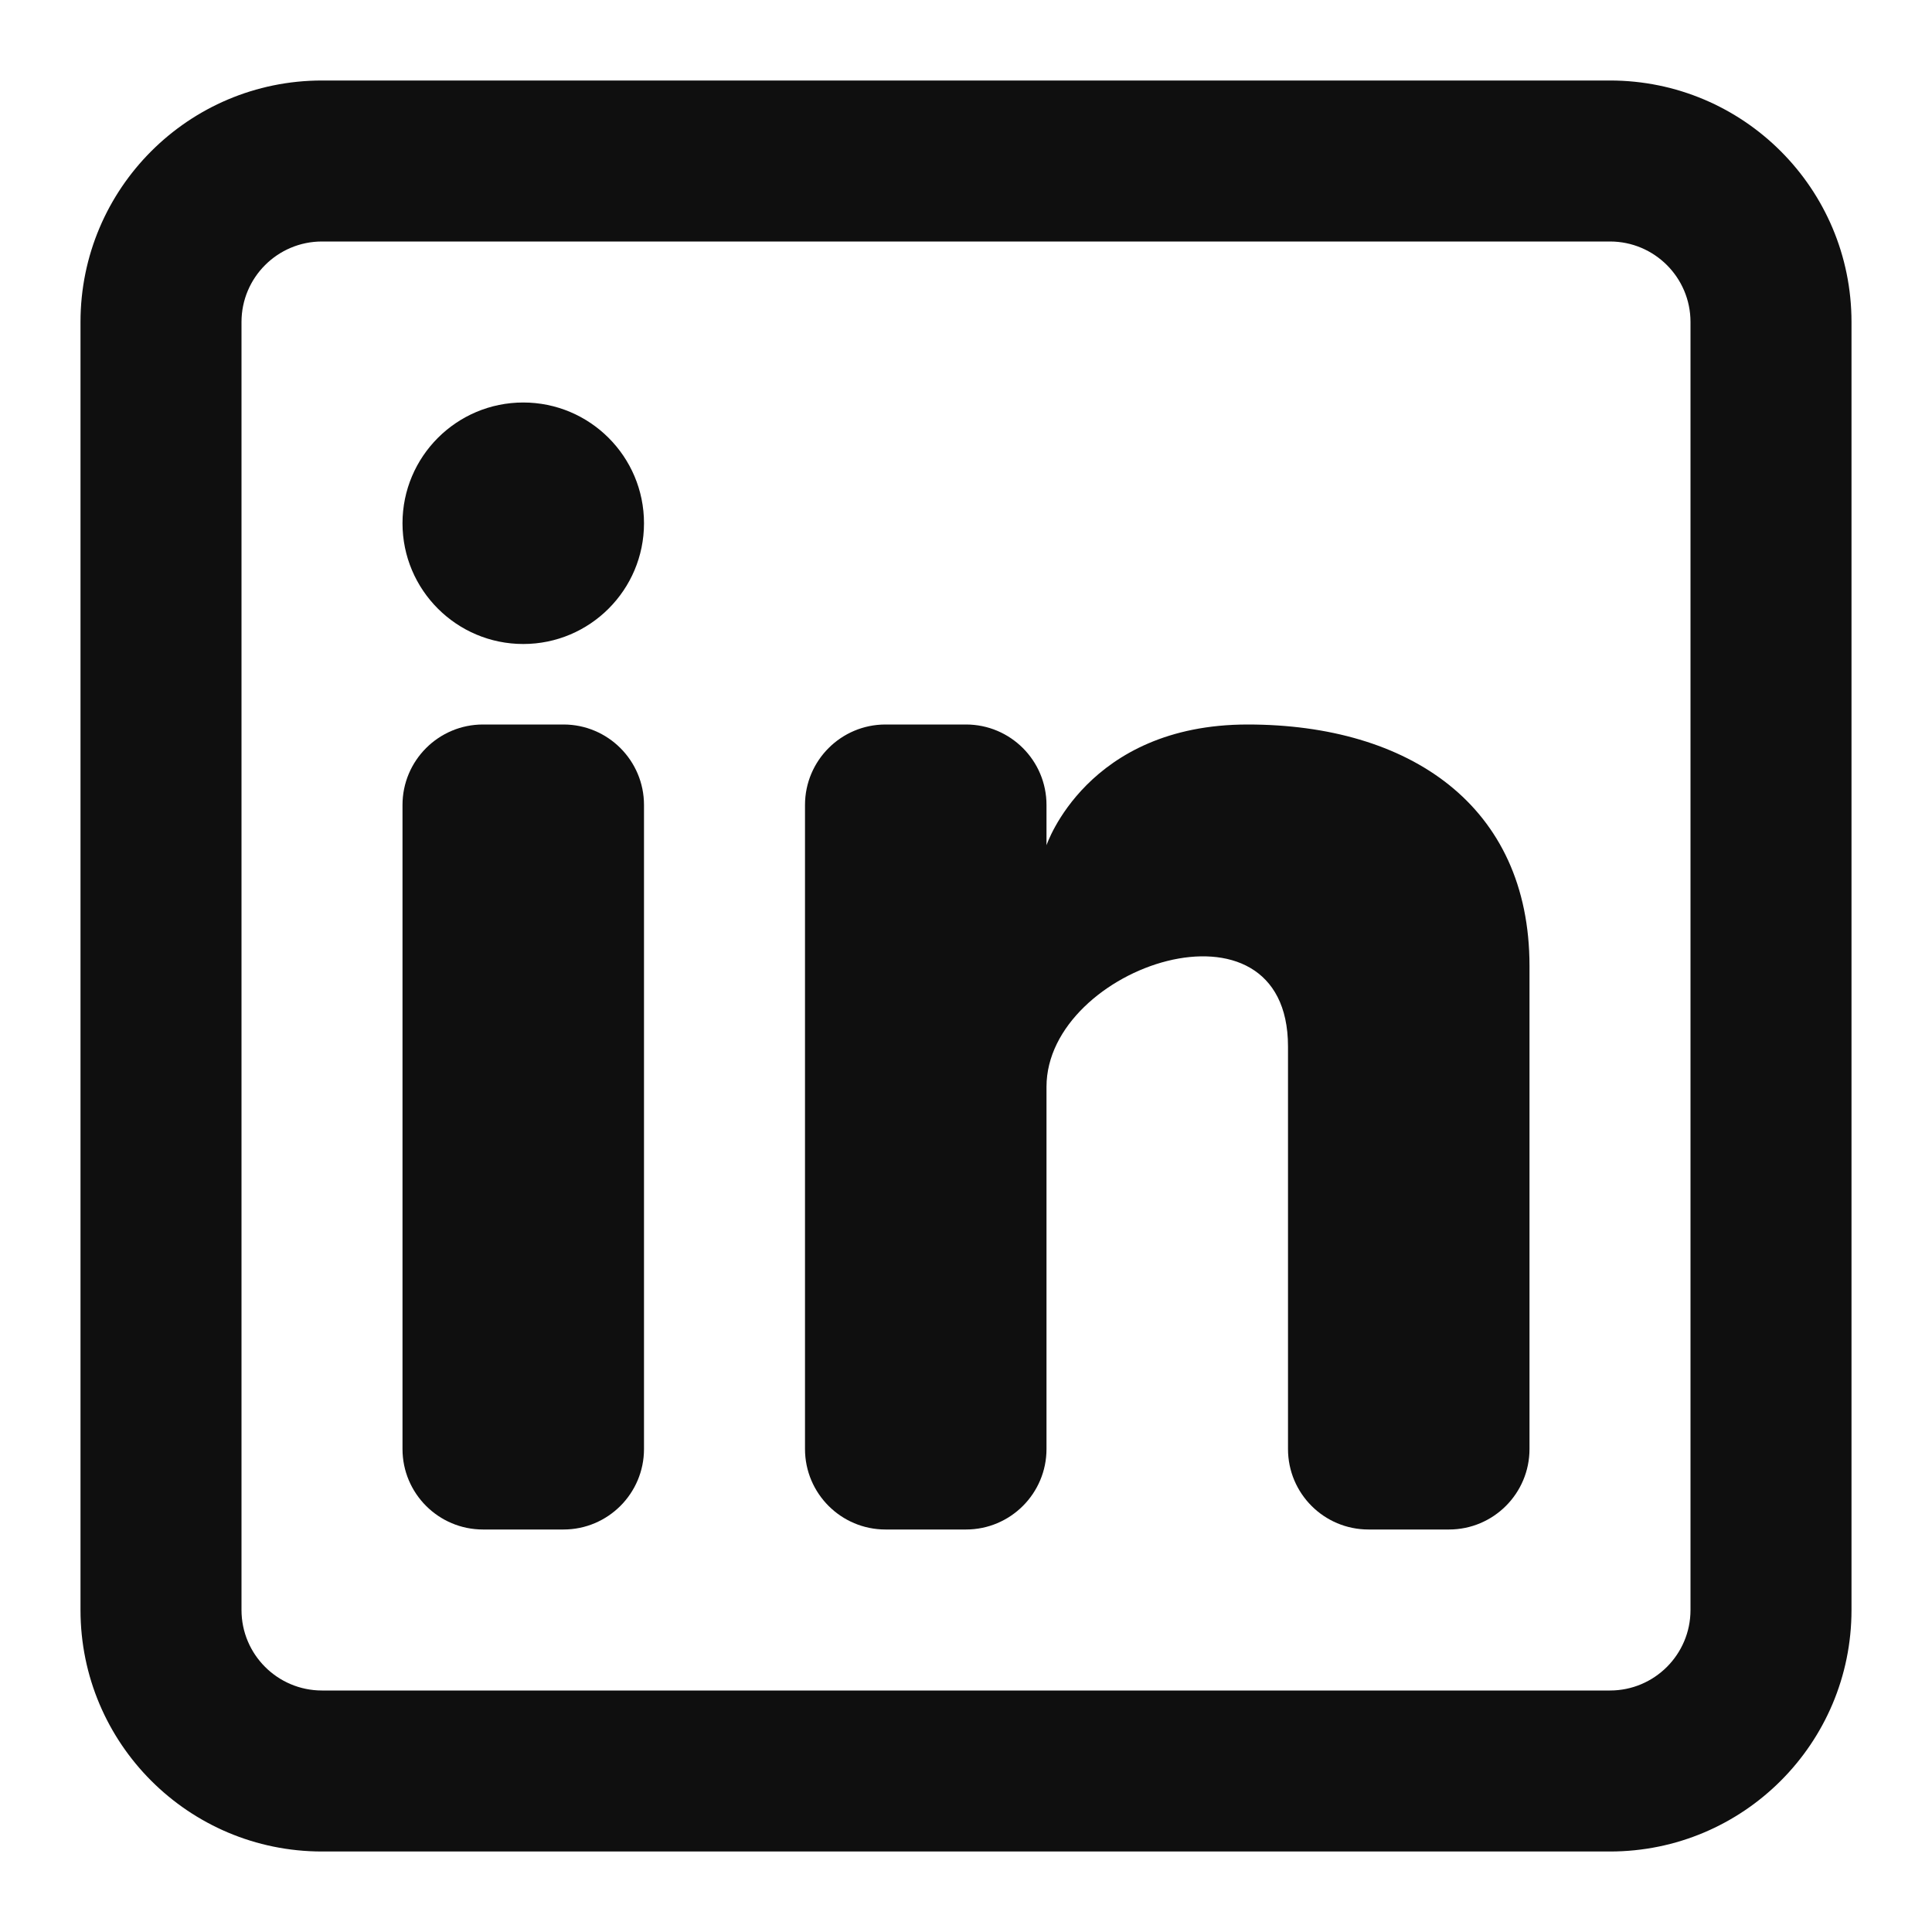
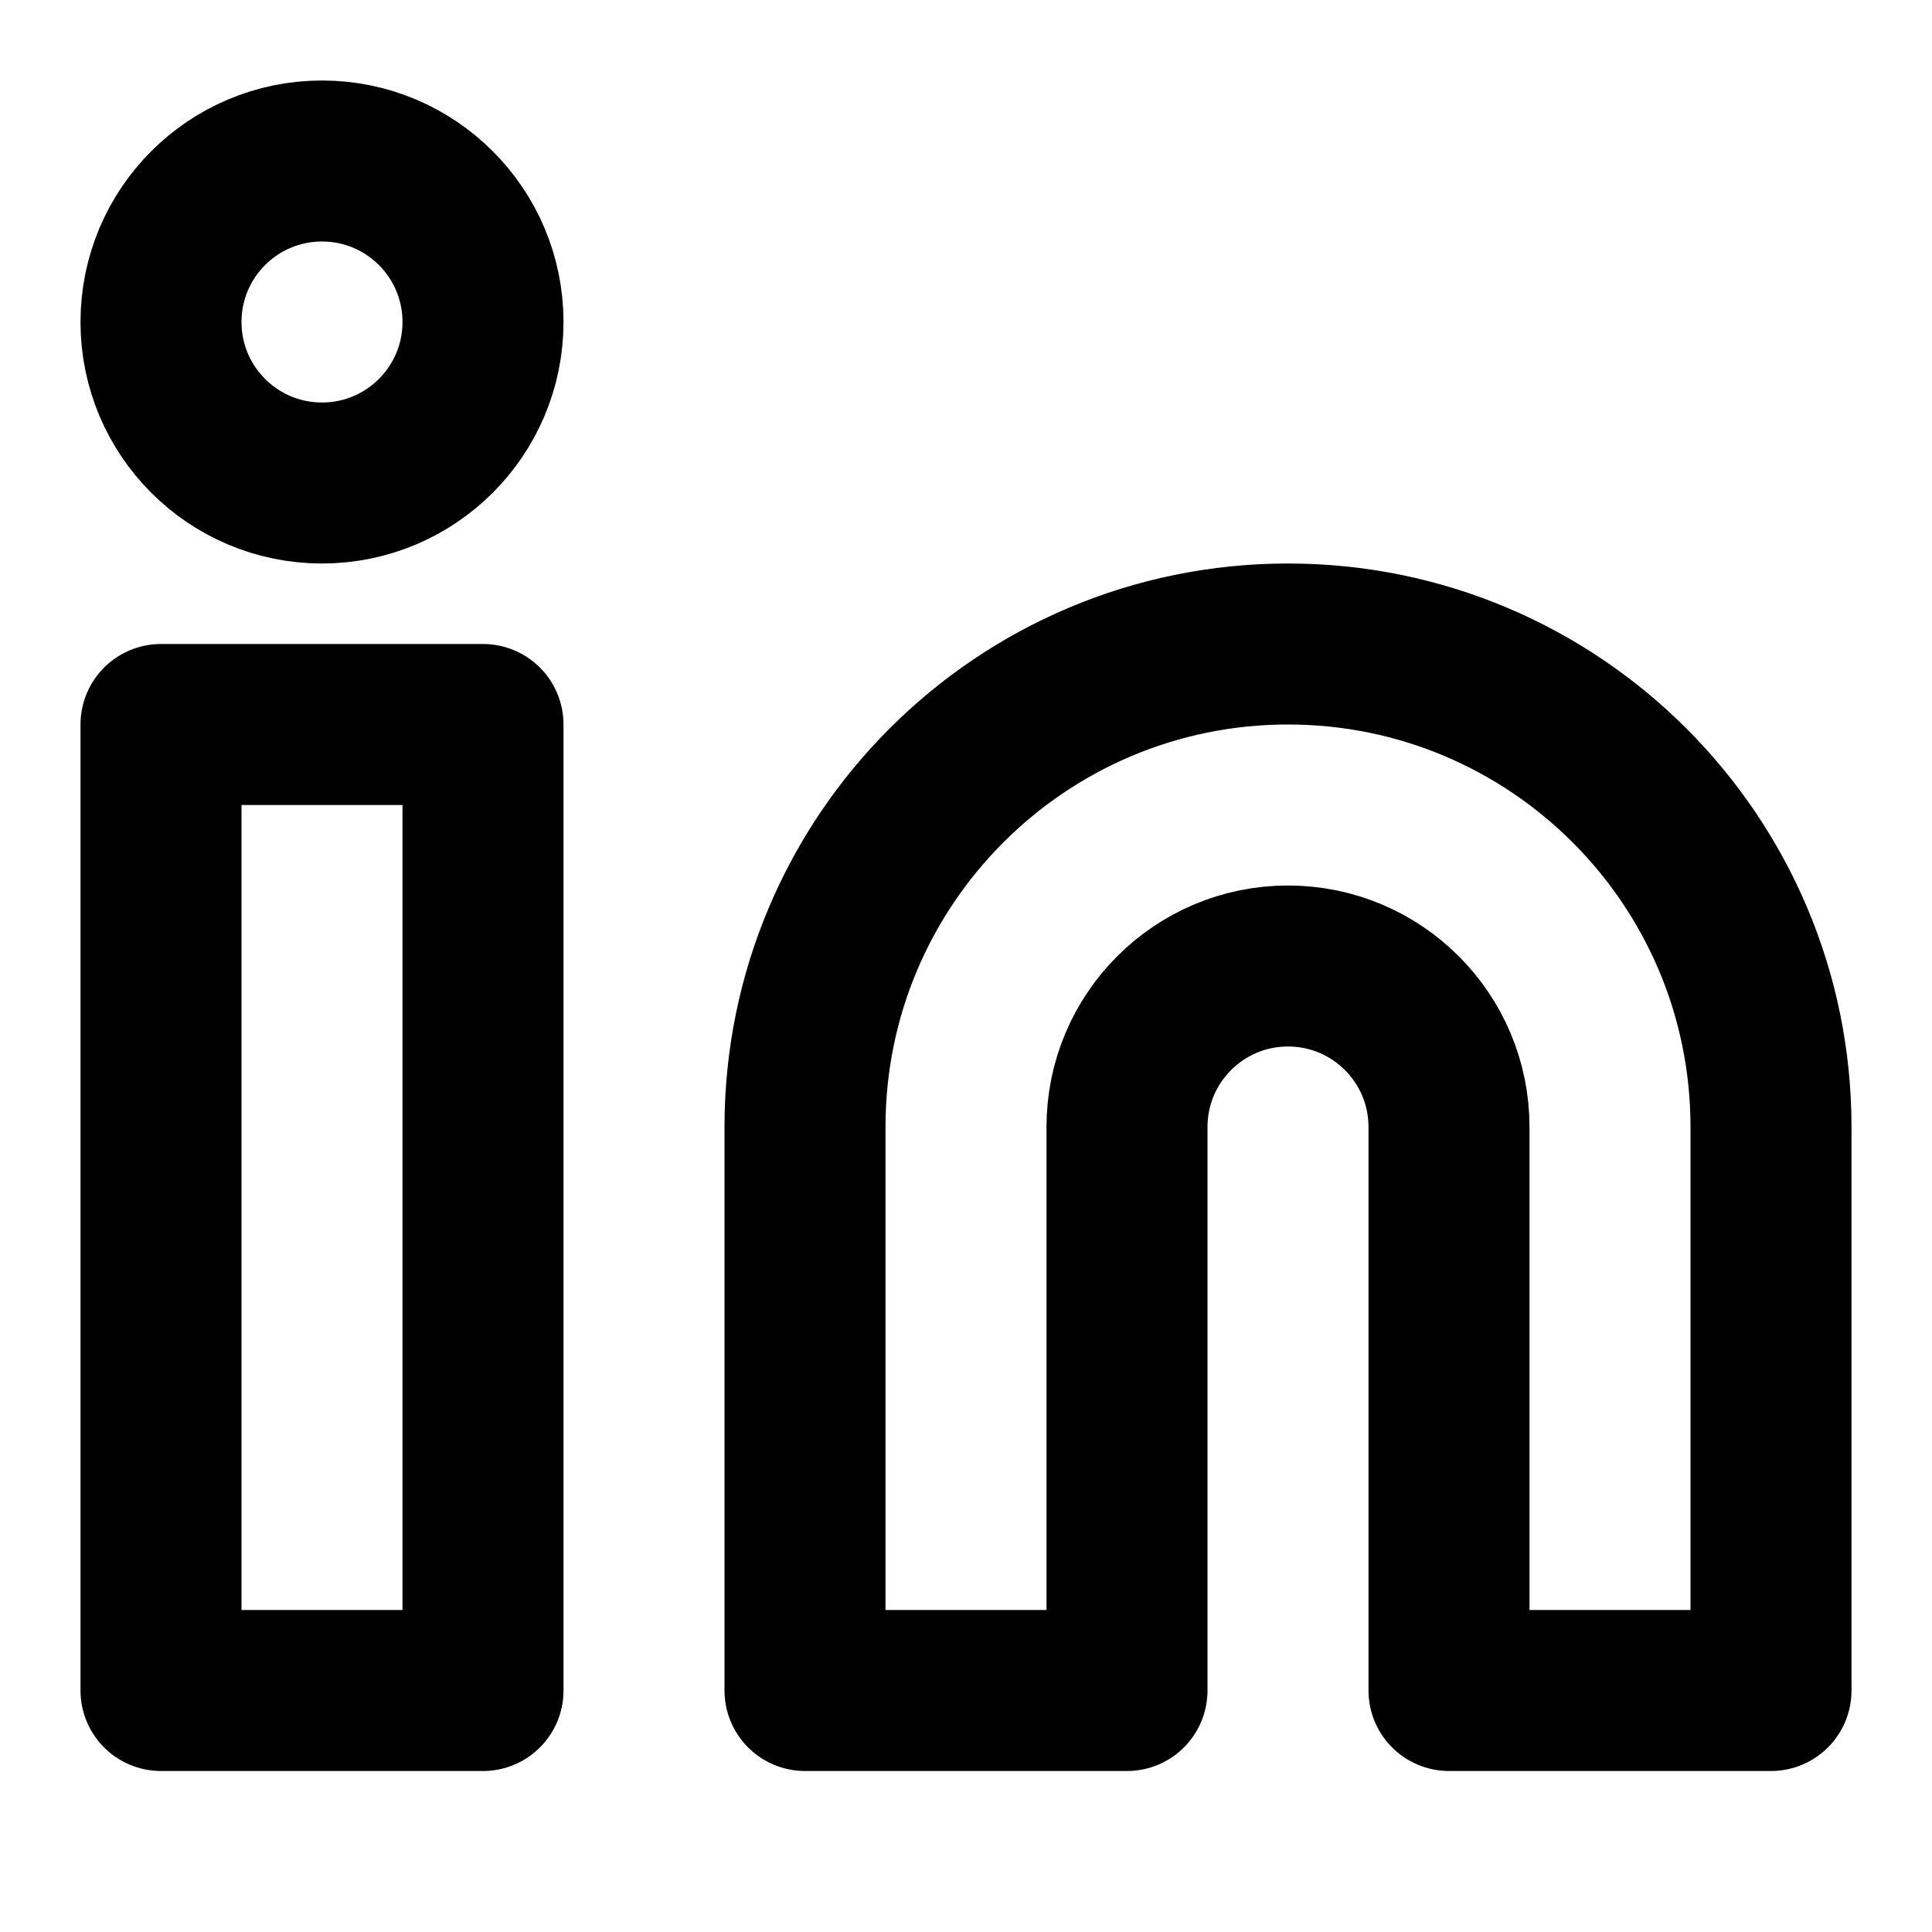
- <svg xmlns="http://www.w3.org/2000/svg" width="800px" height="800px" viewBox="0 0 24 24" fill="none">
-   <path d="M6.5 8C7.328 8 8 7.328 8 6.5C8 5.672 7.328 5 6.5 5C5.672 5 5 5.672 5 6.5C5 7.328 5.672 8 6.5 8Z" fill="#0F0F0F" />
-   <path d="M5 10C5 9.448 5.448 9 6 9H7C7.552 9 8 9.448 8 10V18C8 18.552 7.552 19 7 19H6C5.448 19 5 18.552 5 18V10Z" fill="#0F0F0F" />
-   <path d="M11 19H12C12.552 19 13 18.552 13 18V13.5C13 12 16 11 16 13V18C16 18.553 16.448 19 17 19H18C18.552 19 19 18.552 19 18V12C19 10 17.5 9 15.5 9C13.5 9 13 10.5 13 10.5V10C13 9.448 12.552 9 12 9H11C10.448 9 10 9.448 10 10V18C10 18.552 10.448 19 11 19Z" fill="#0F0F0F" />
-   <path fill-rule="evenodd" clip-rule="evenodd" d="M20 1C21.657 1 23 2.343 23 4V20C23 21.657 21.657 23 20 23H4C2.343 23 1 21.657 1 20V4C1 2.343 2.343 1 4 1H20ZM20 3C20.552 3 21 3.448 21 4V20C21 20.552 20.552 21 20 21H4C3.448 21 3 20.552 3 20V4C3 3.448 3.448 3 4 3H20Z" fill="#0F0F0F" />
+ <svg xmlns="http://www.w3.org/2000/svg" width="24" height="24" viewBox="0 0 24 24" fill="none" stroke="currentColor" stroke-width="2" stroke-linecap="round" stroke-linejoin="round" class="feather feather-linkedin">
+   <path d="M16 8a6 6 0 0 1 6 6v7h-4v-7a2 2 0 0 0-2-2 2 2 0 0 0-2 2v7h-4v-7a6 6 0 0 1 6-6z" />
+   <rect x="2" y="9" width="4" height="12" />
+   <circle cx="4" cy="4" r="2" />
</svg>
